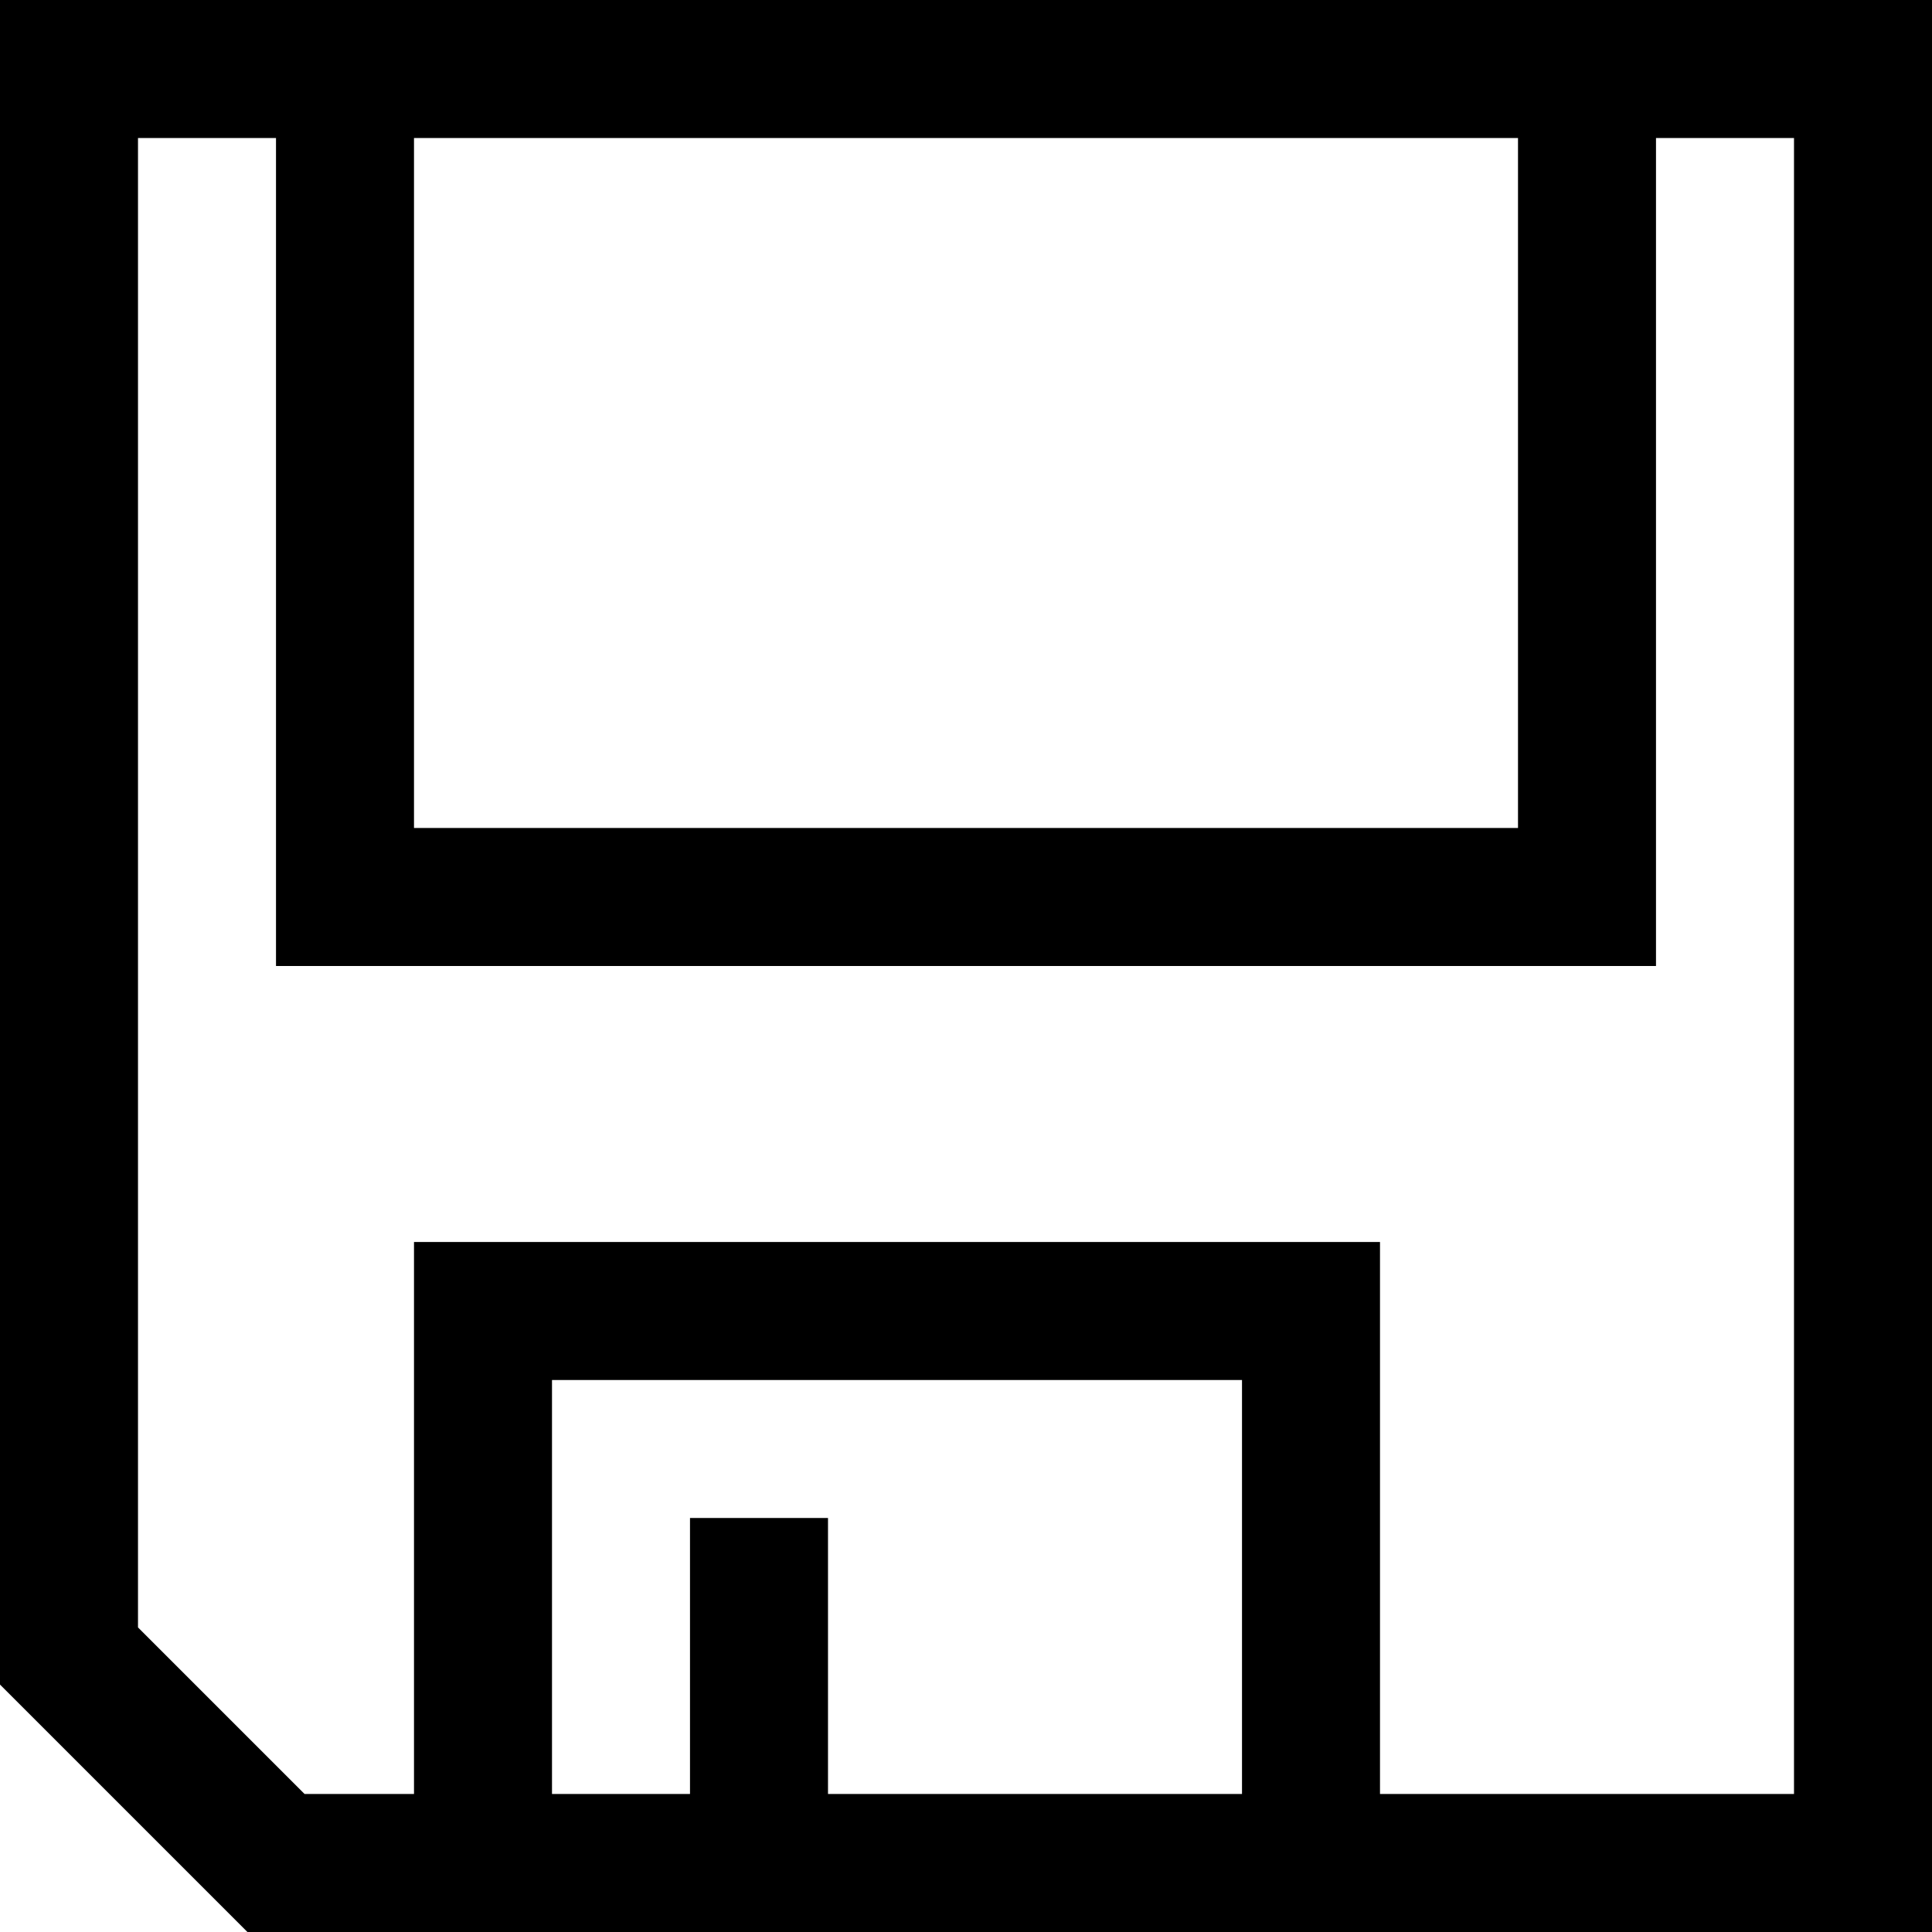
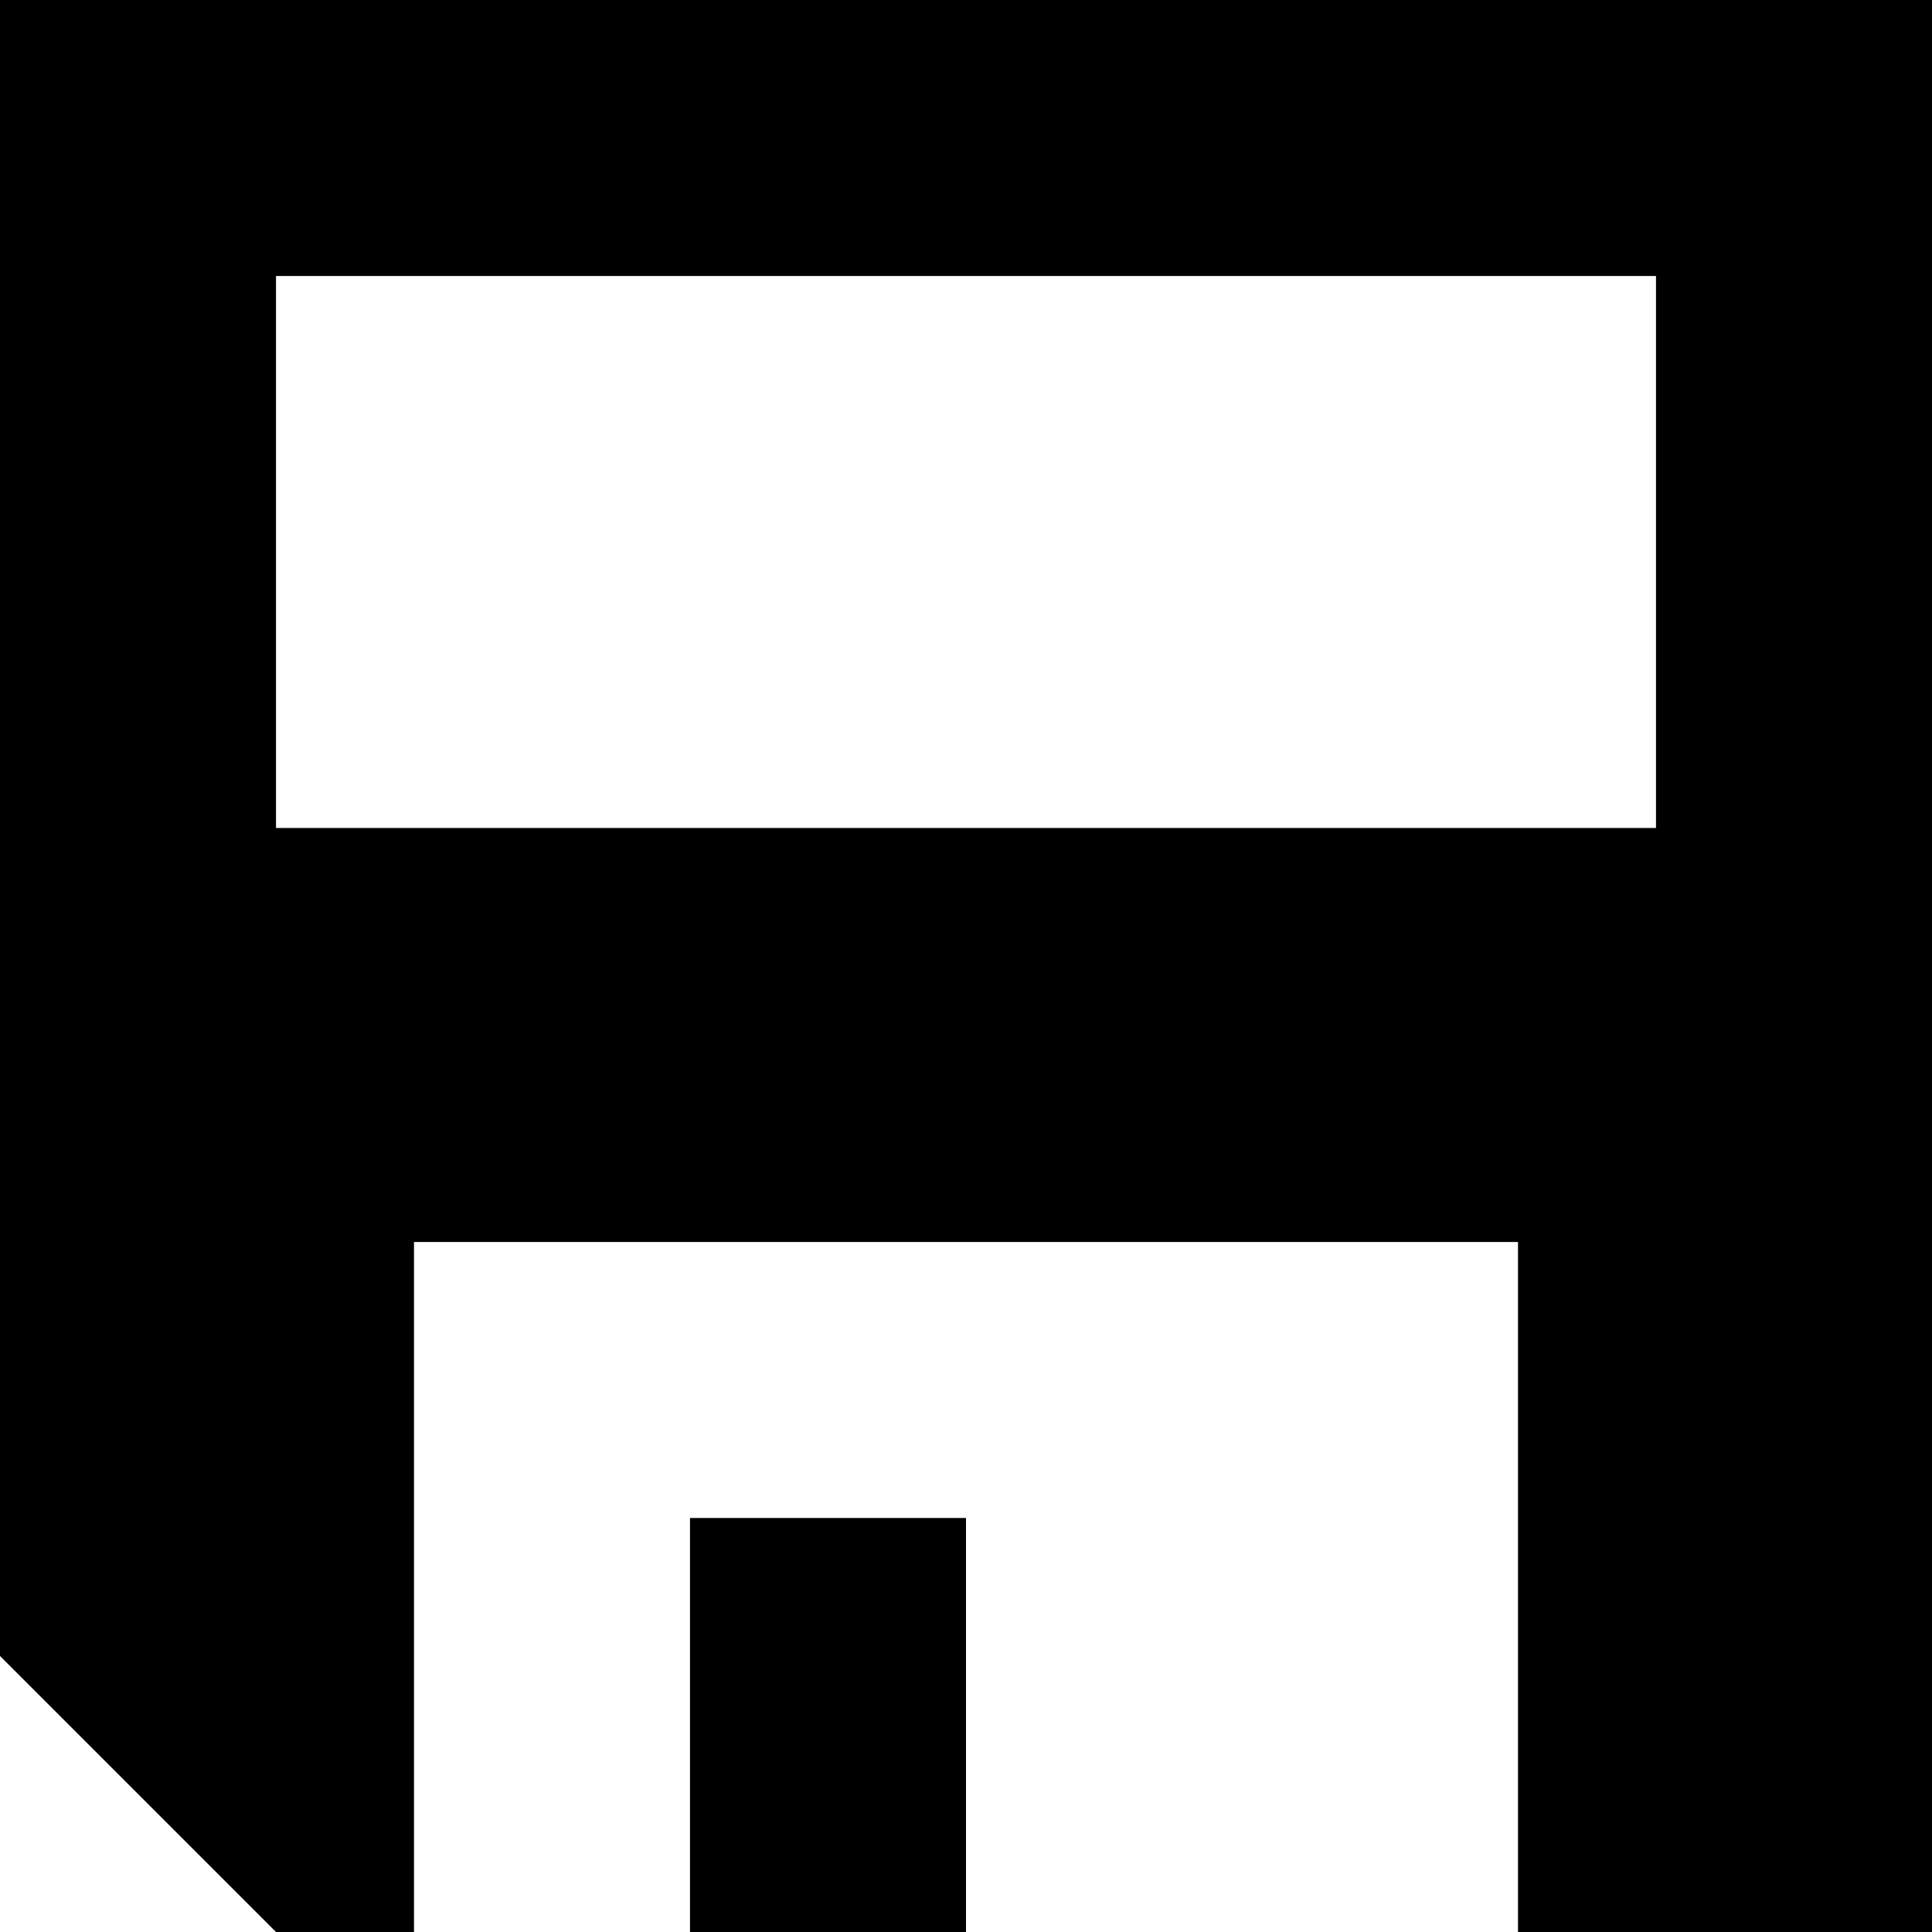
<svg xmlns="http://www.w3.org/2000/svg" viewBox="0 0 448 448" enable-background="new 0 0 448 448">
-   <path d="M0 0v390.625l57.375 57.375h390.625v-448h-448zm96 32h256v160h-256v-160zm192 384h-96v-64h-32v64h-32v-96h160v96zm128 0h-96v-128h-224v128h-25.375l-38.625-38.625v-345.375h32v192h320v-192h32v384z" />
+   <path d="M224 448h-64v-96h64v96zm224 0h-96v-160h-256v160h-32l-64-64v-383.998h448v447.998zm-64-256v-128h-320v128h320z" />
</svg>
